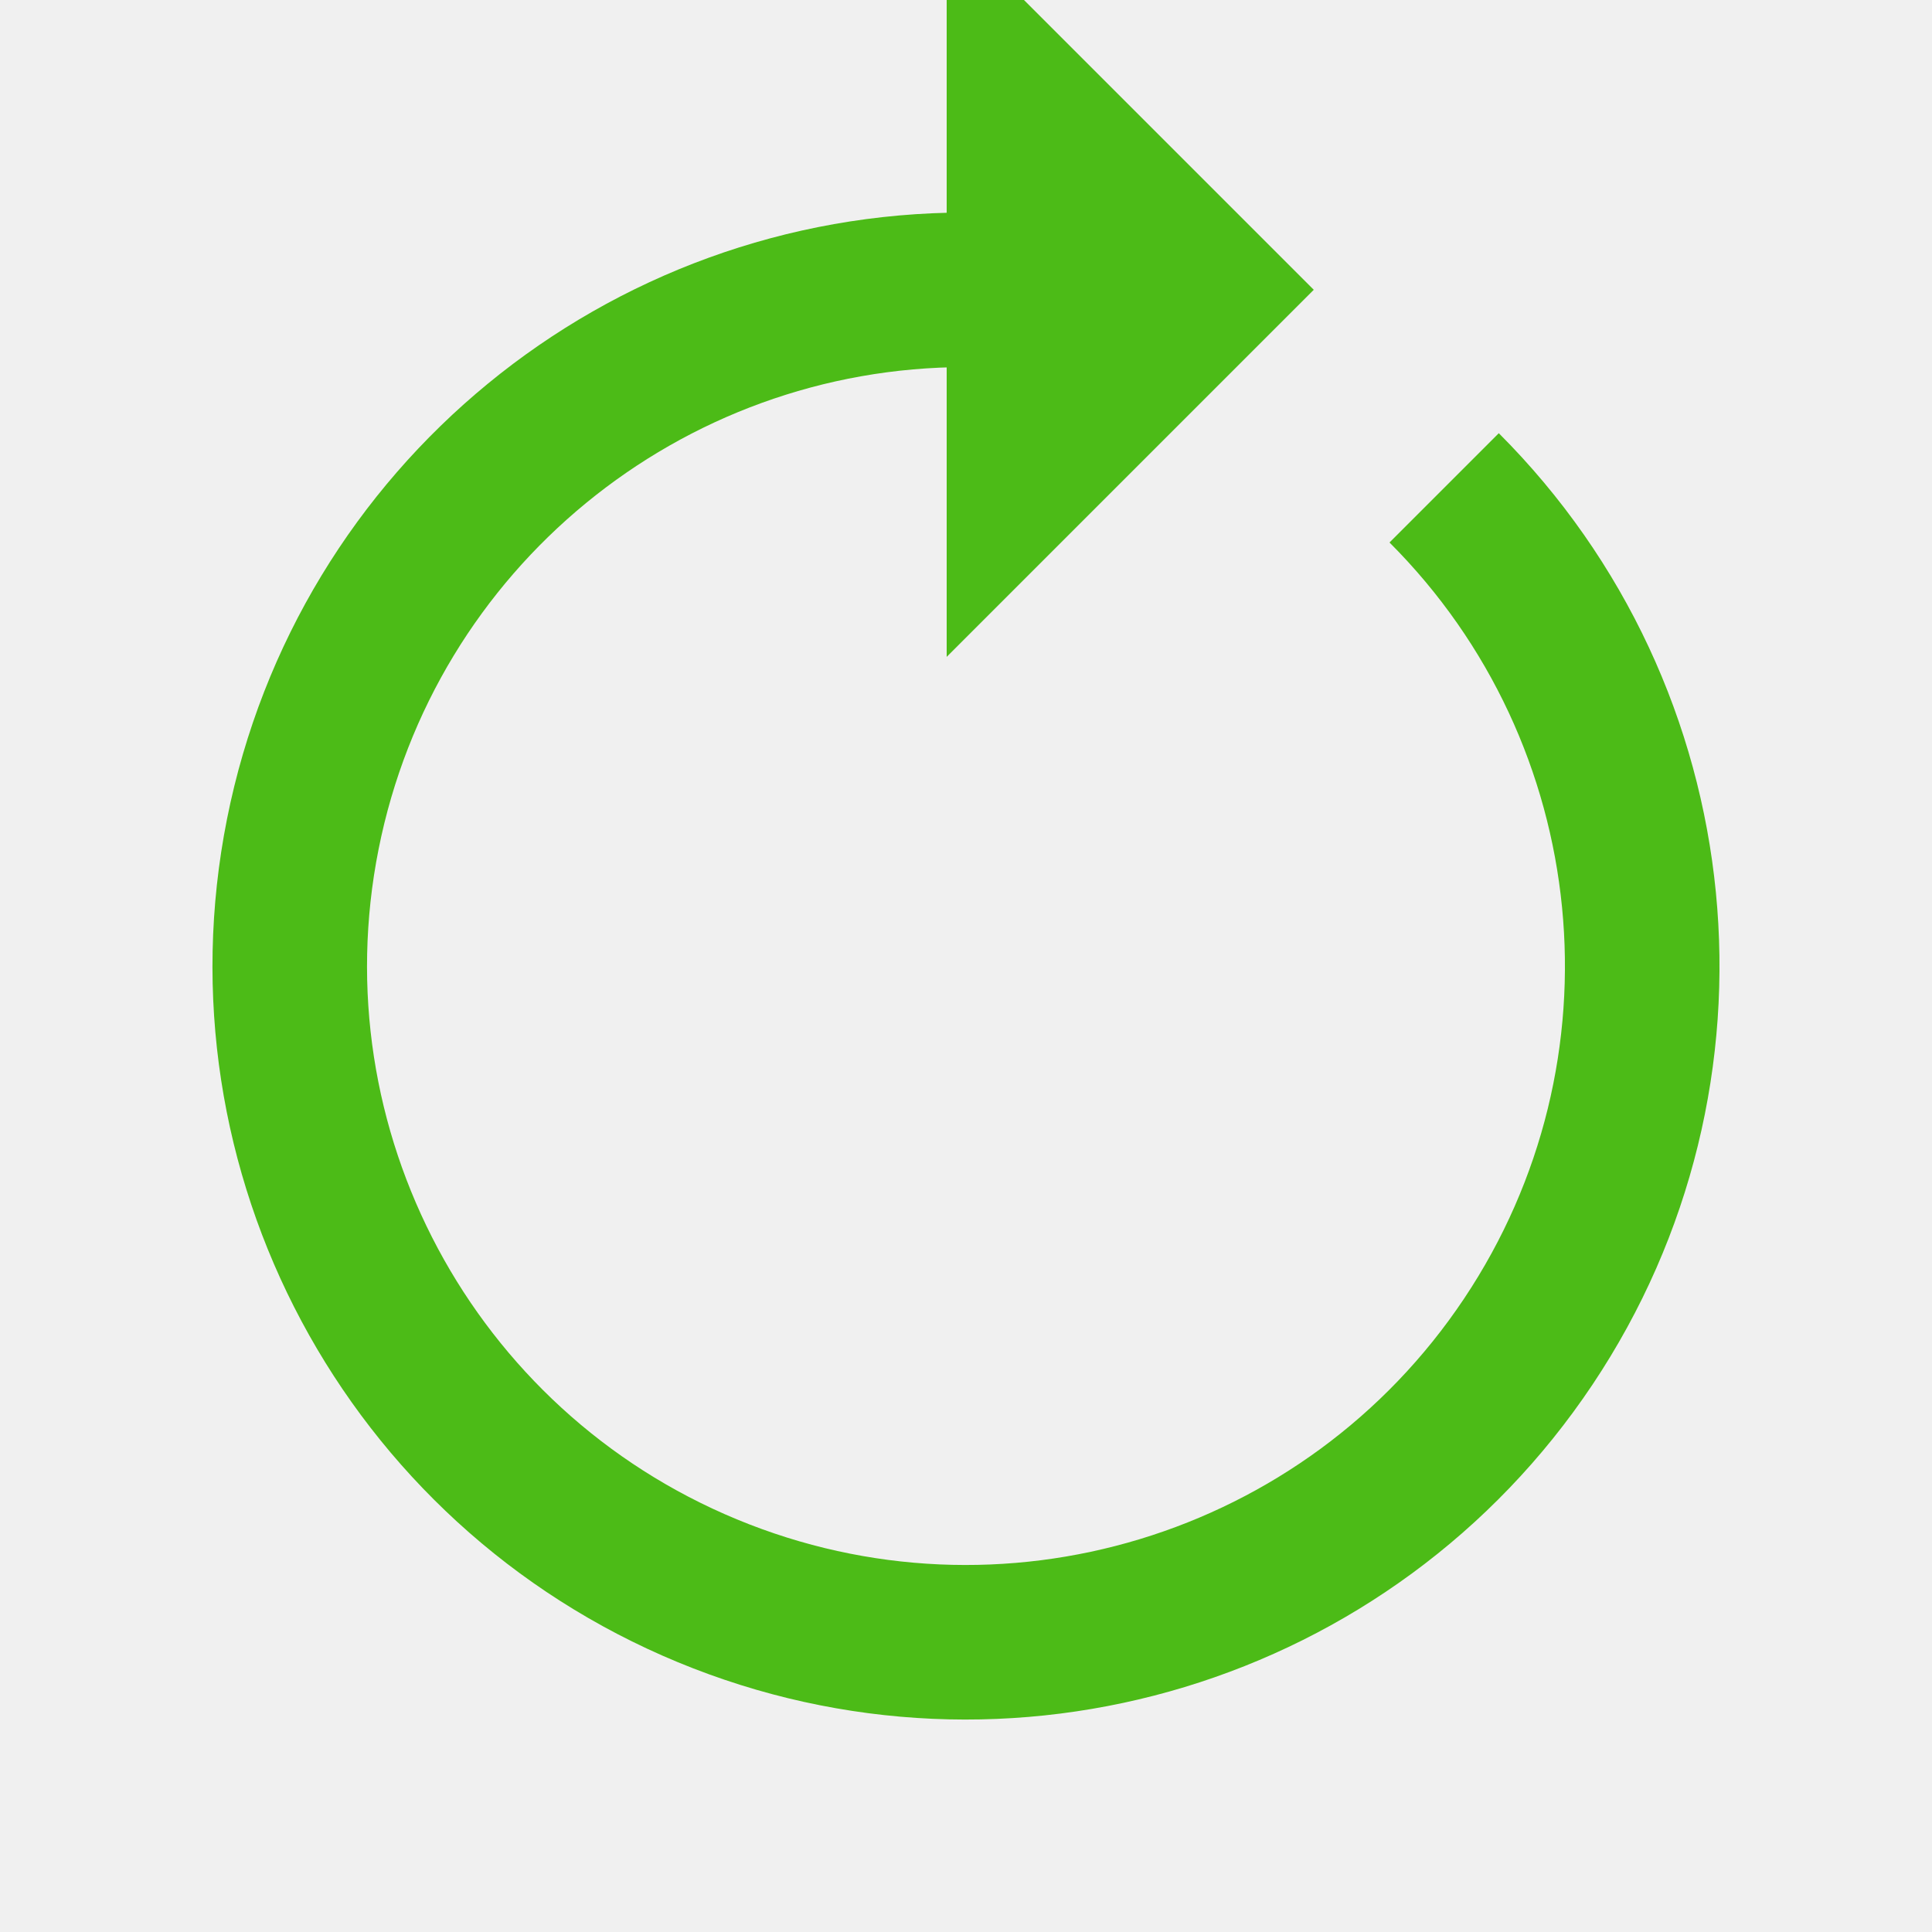
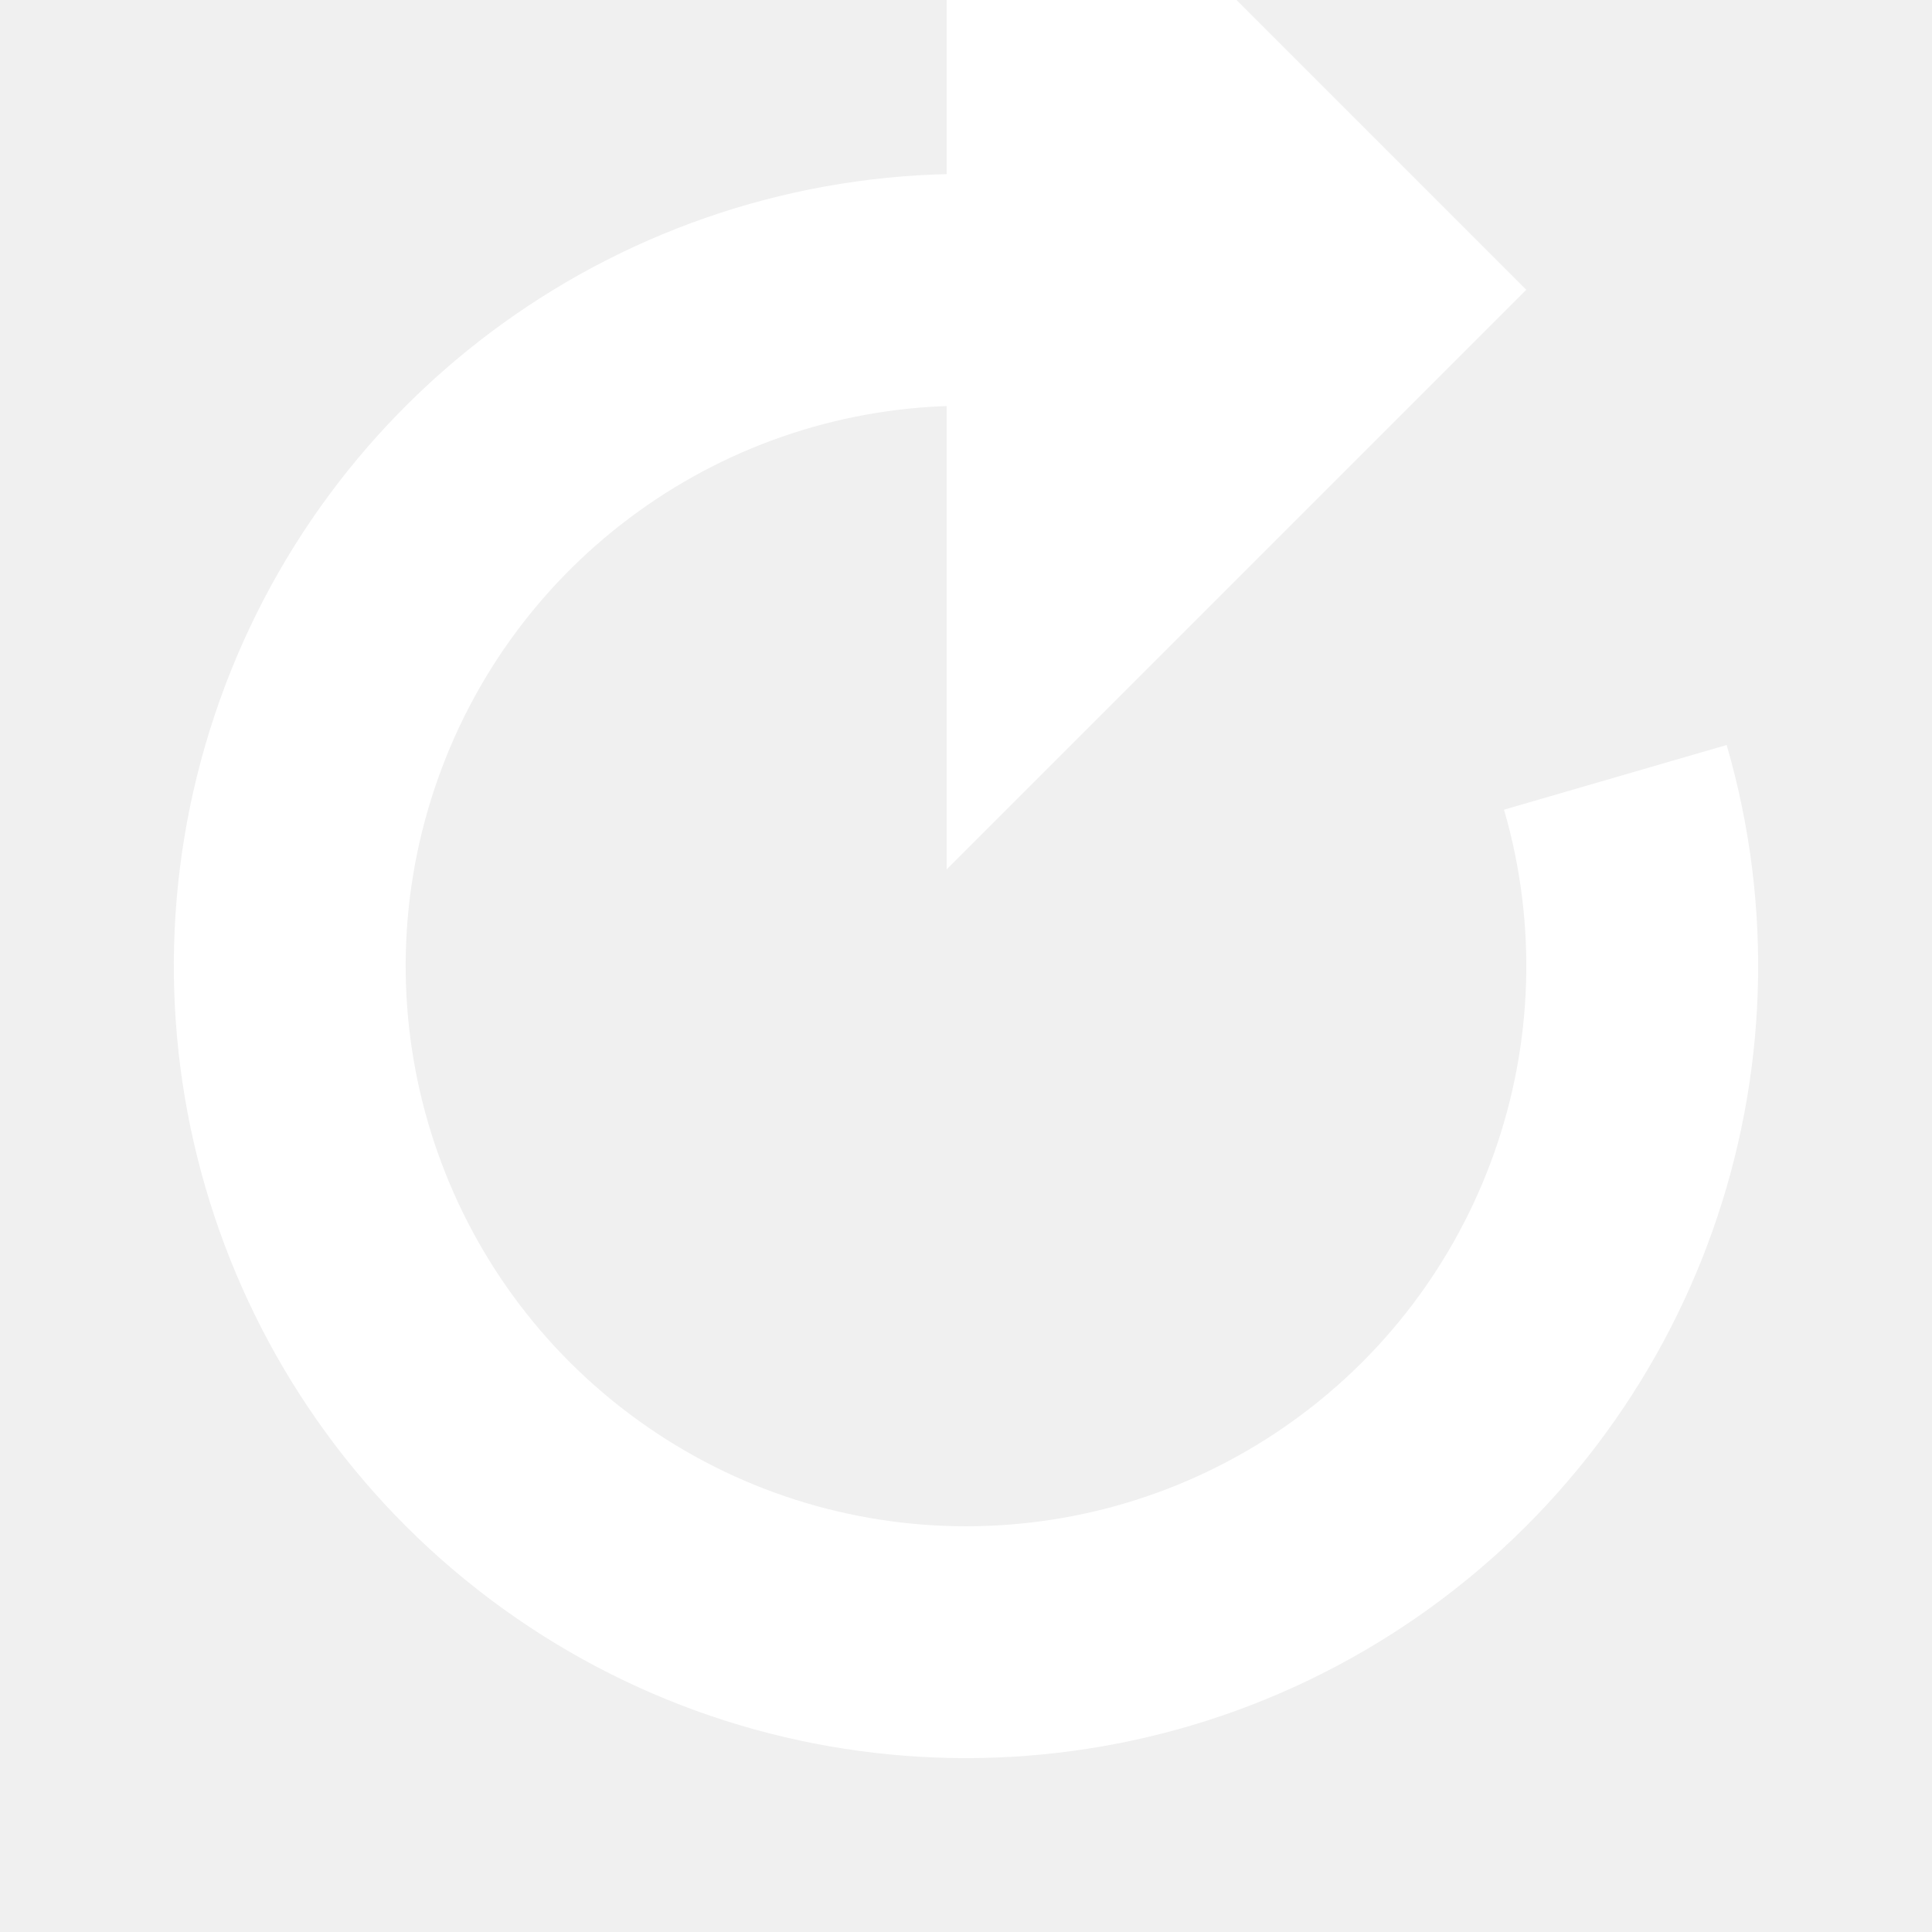
- <svg xmlns="http://www.w3.org/2000/svg" style="margin: auto; background: rgb(9, 28, 52); display: block; shape-rendering: auto;" width="200px" height="200px" viewBox="0 0 100 100" preserveAspectRatio="xMidYMid">
+ <svg xmlns="http://www.w3.org/2000/svg" style="margin: auto; background: none; display: block; shape-rendering: auto;" width="200px" height="200px" viewBox="0 0 100 100" preserveAspectRatio="xMidYMid">
  <g>
-     <path d="M50 15A35 35 0 1 0 74.749 25.251" fill="none" stroke="#4cbb17" stroke-width="8" />
-     <path d="M49 -4L49 34L68 15L49 -4" fill="#4cbb17" />
+     <path d="M50 15A35 35 0 1 0 83.61 40.235" fill="none" stroke="#ffffff" stroke-width="12" />
+     <path d="M49 -15L49 45L79 15L49 -15" fill="#ffffff" />
    <animateTransform attributeName="transform" type="rotate" repeatCount="indefinite" dur="1s" values="0 50 50;360 50 50" keyTimes="0;1" />
  </g>
</svg>
